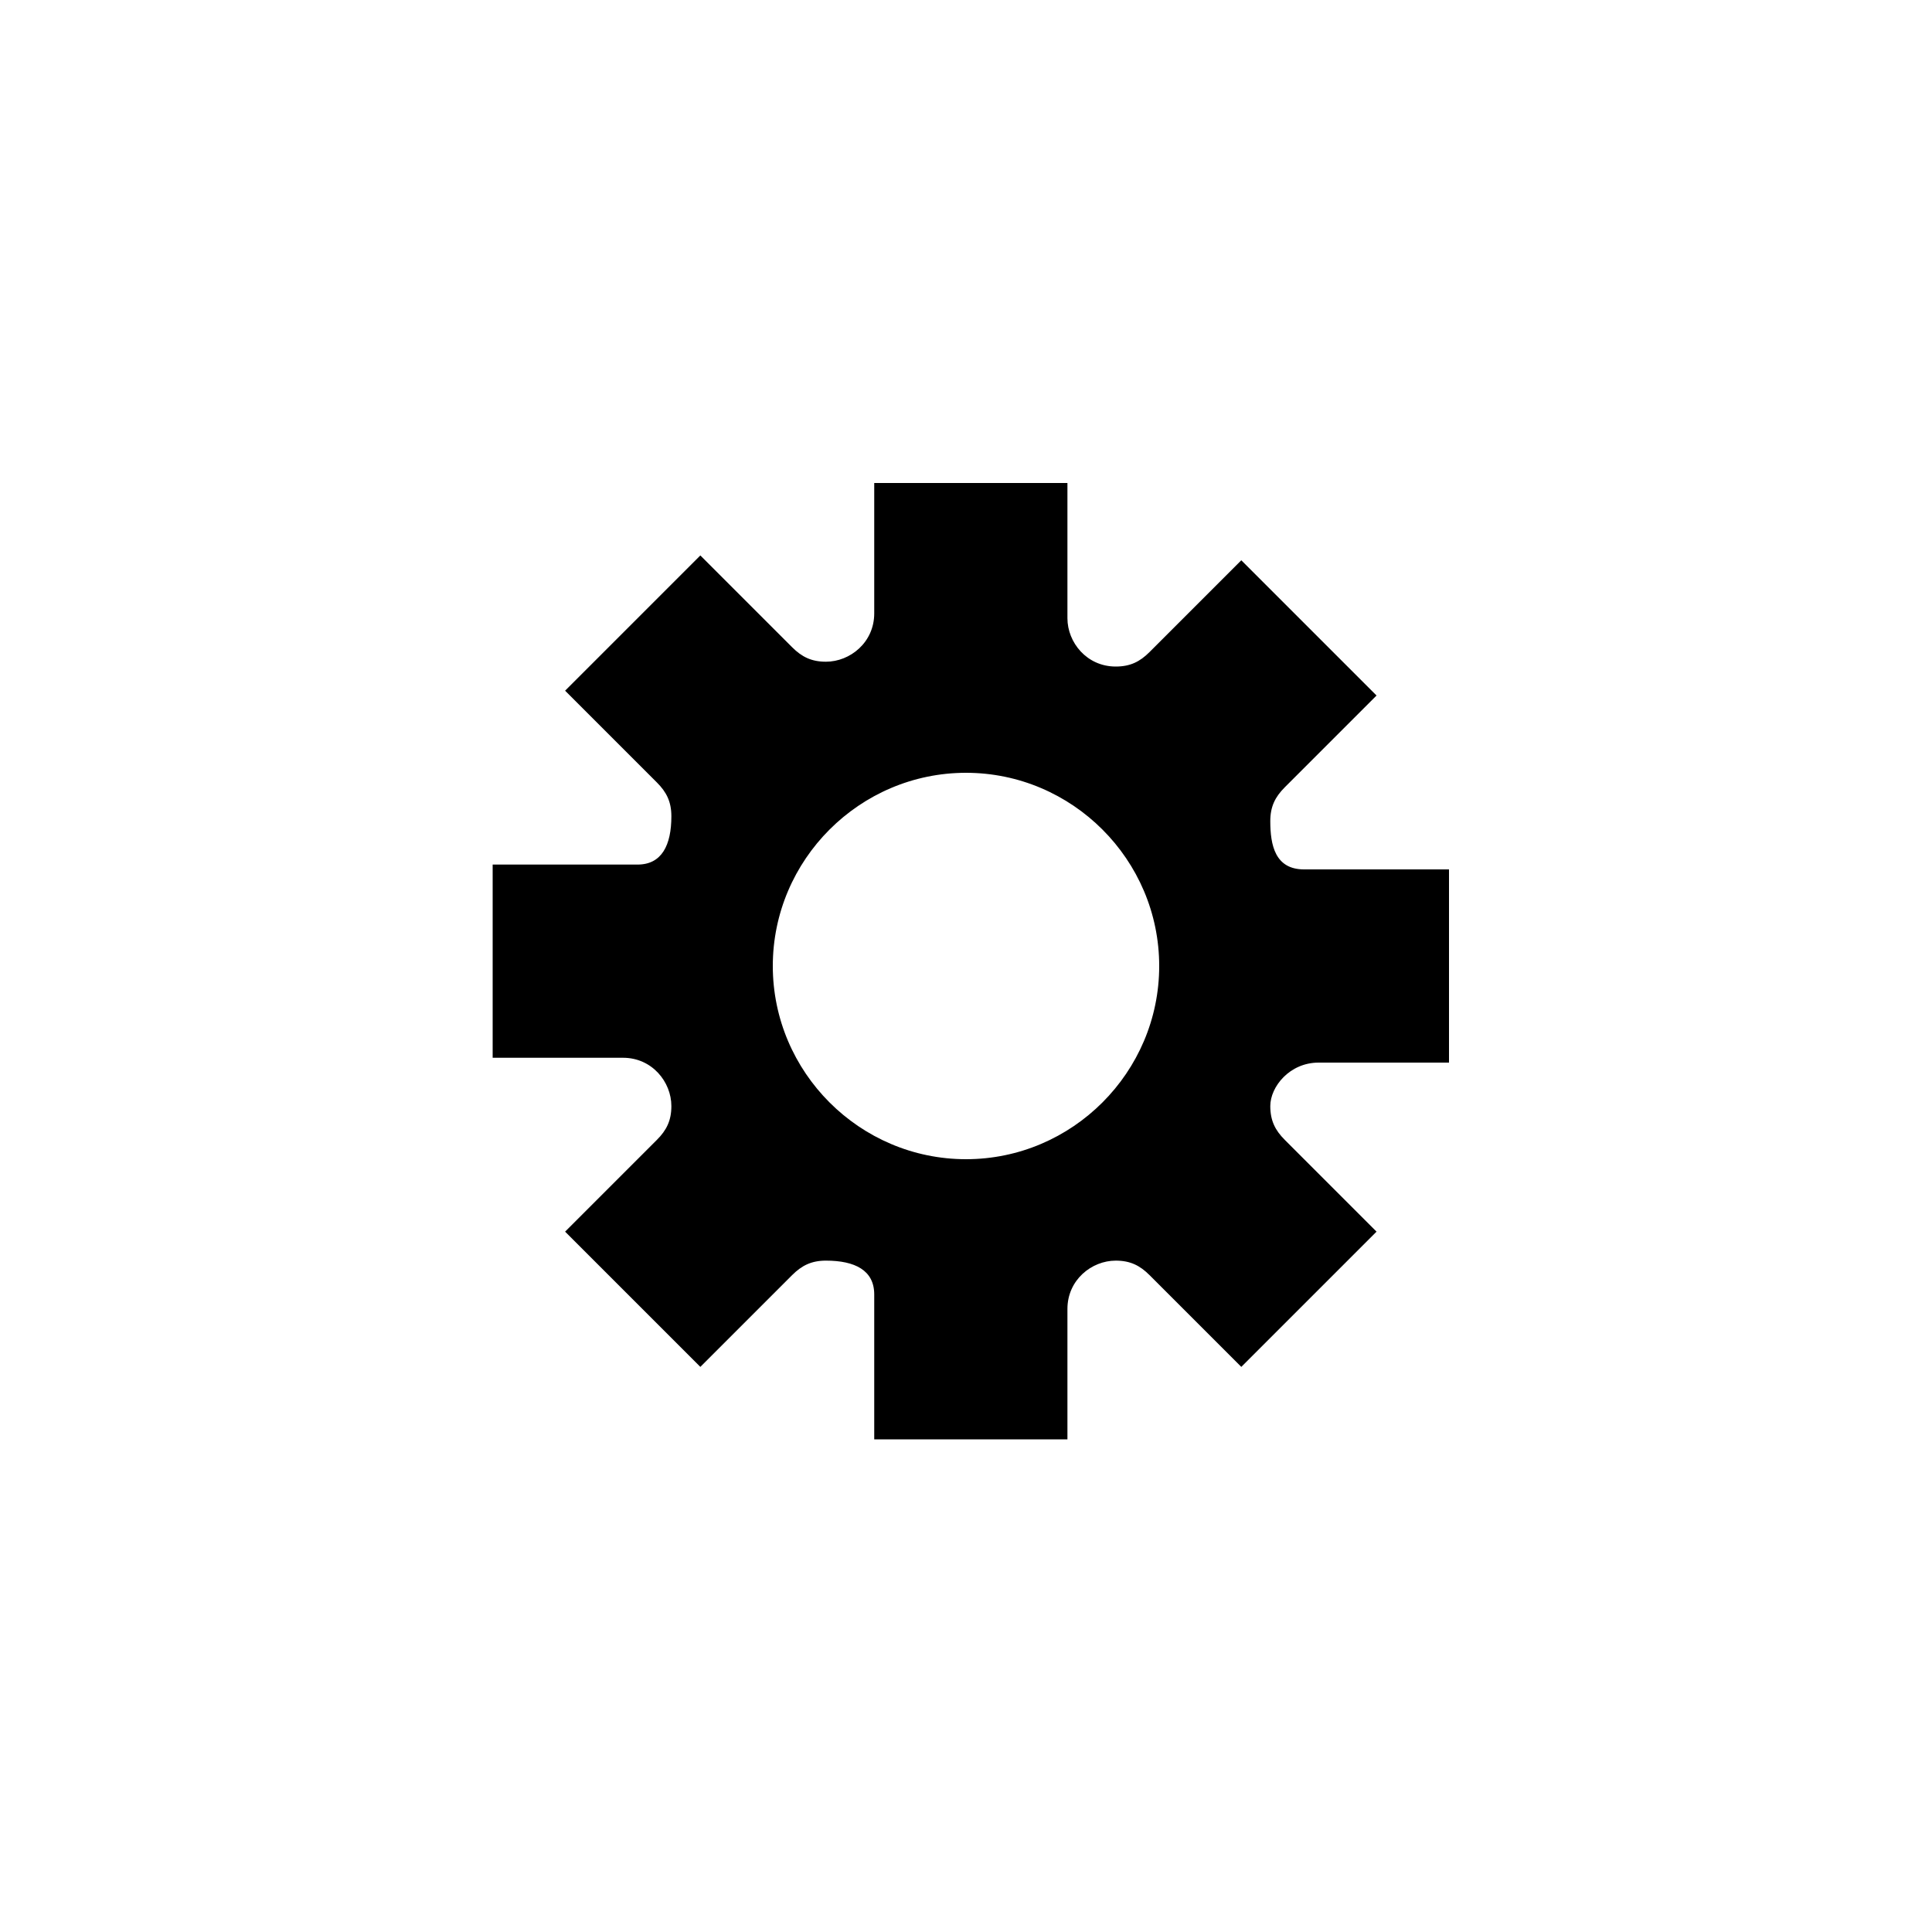
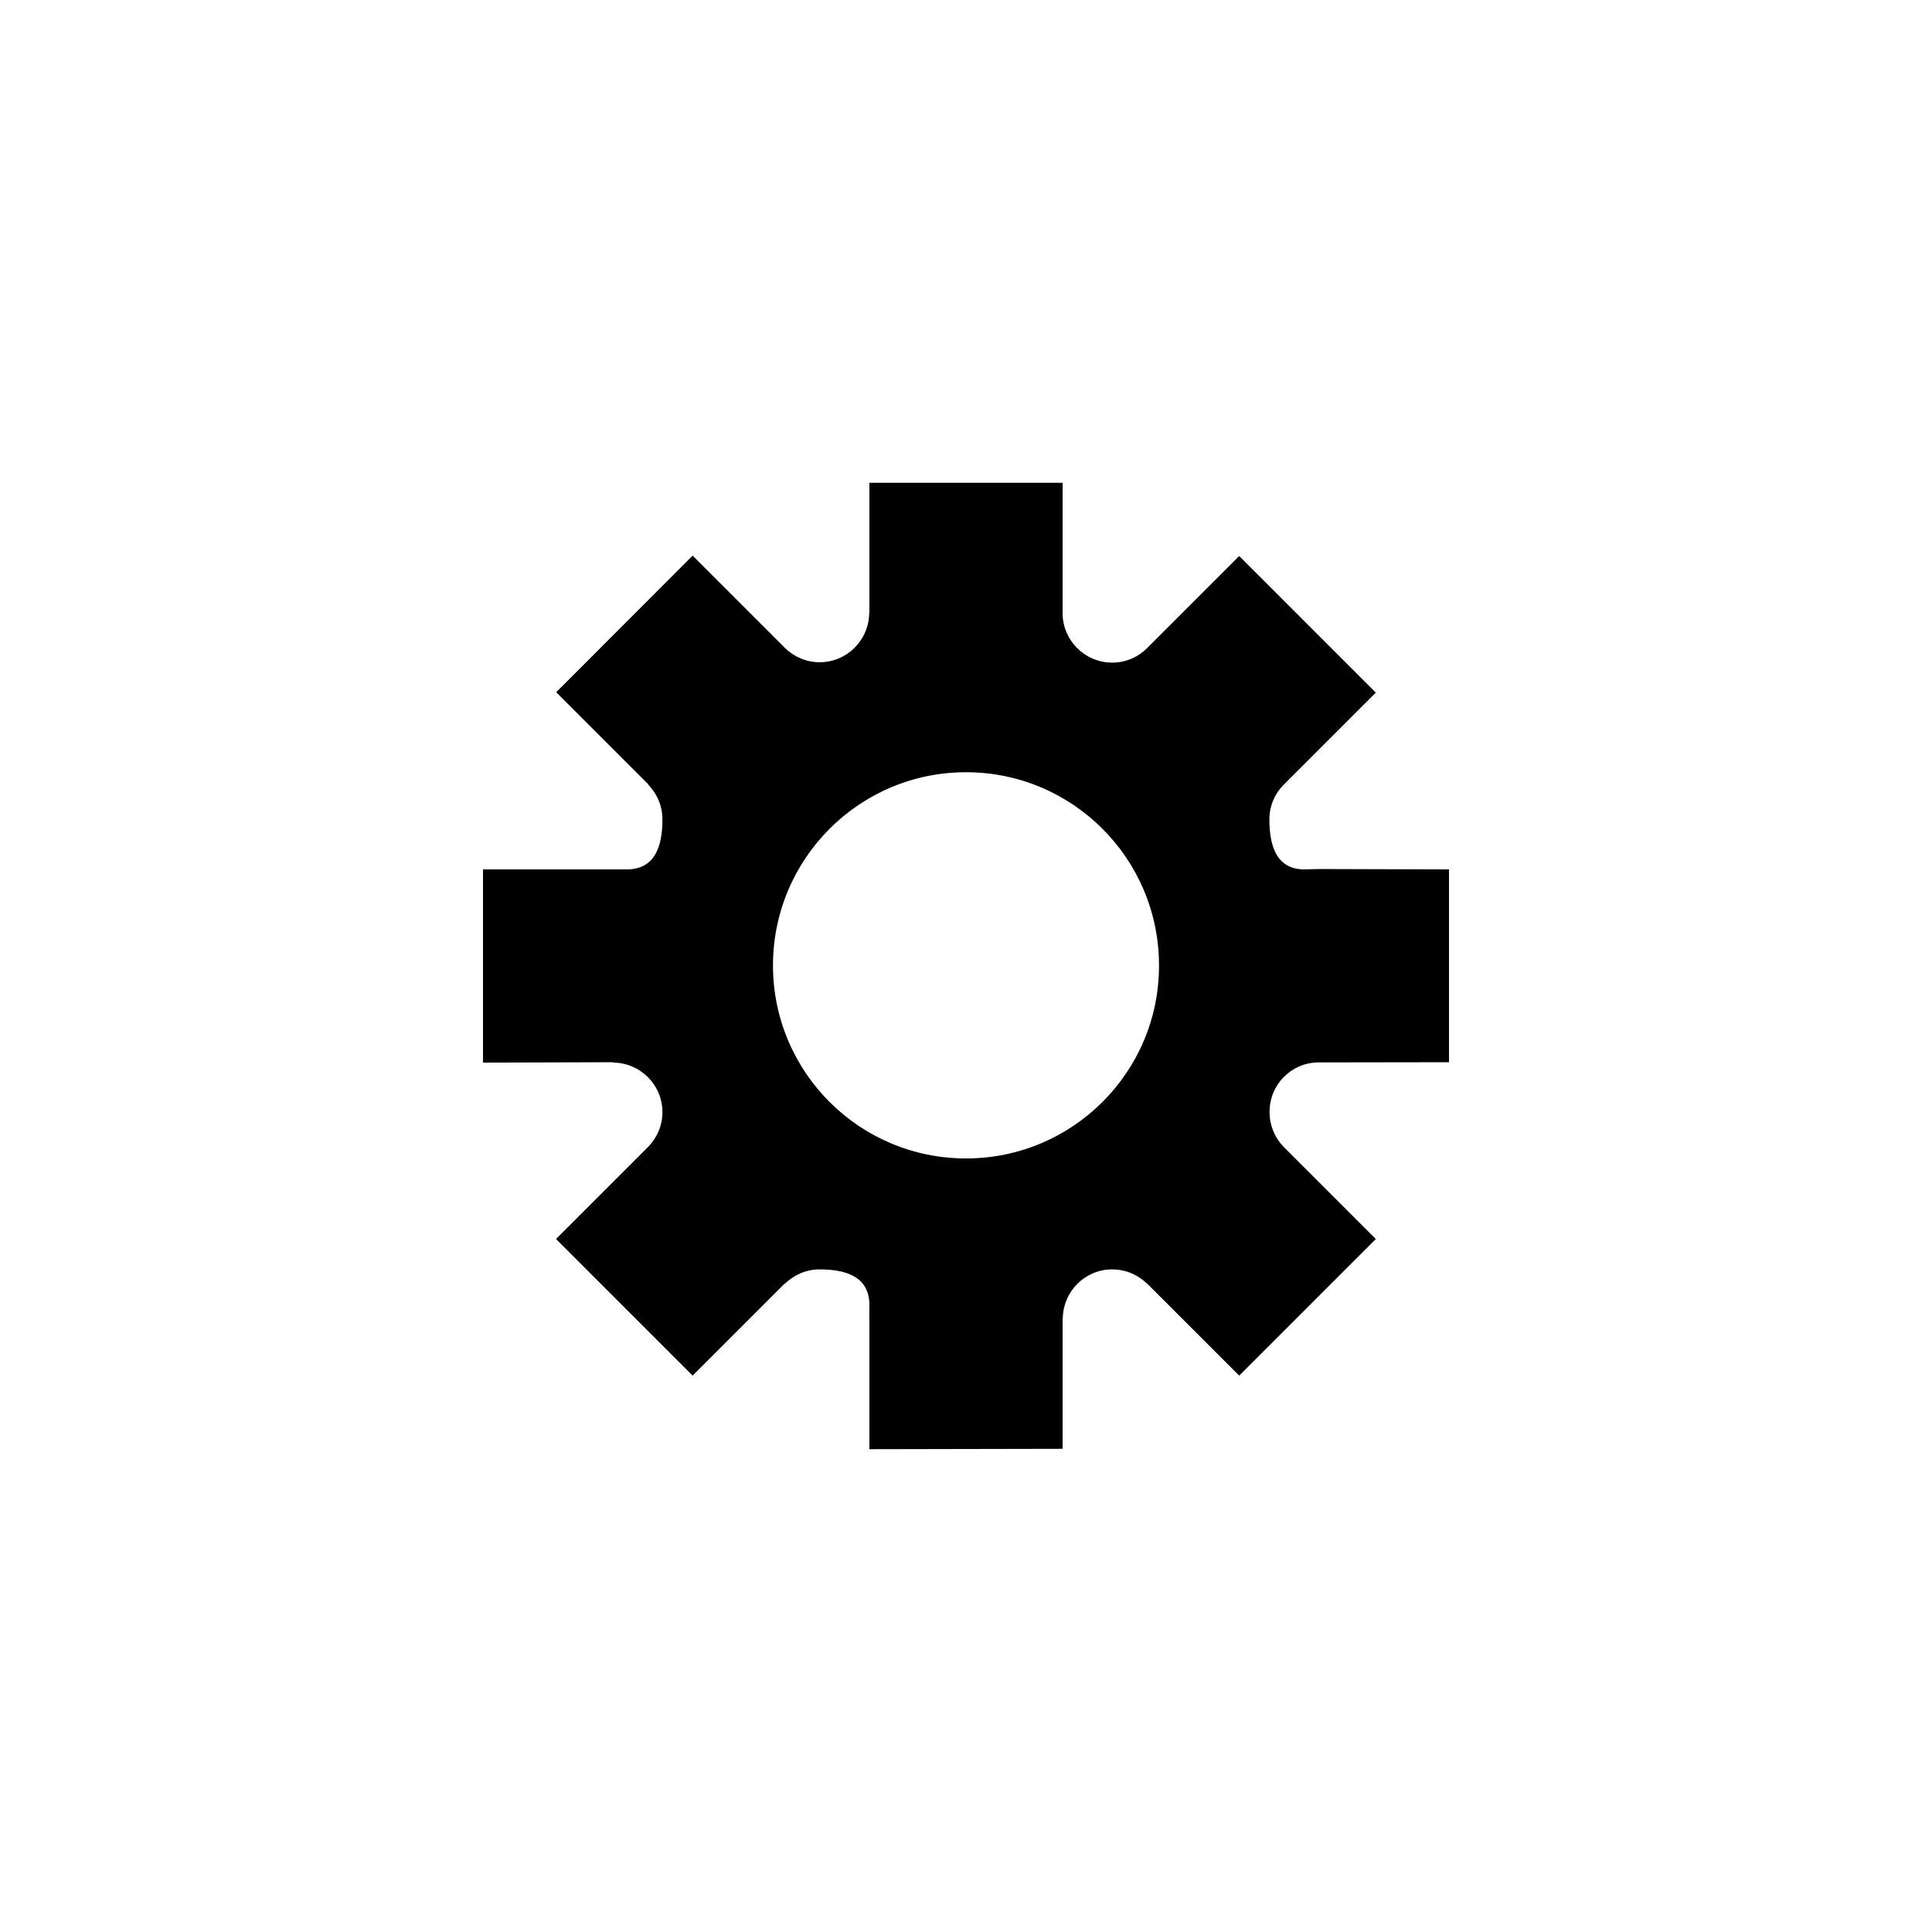
- <svg xmlns="http://www.w3.org/2000/svg" id="UPDATED_SQUARE_compound" viewBox="0 0 40 40">
-   <style>.st0{fill-rule:evenodd;clip-rule:evenodd}</style>
-   <path d="M27.3 22H30v-4h-2.7-.3c-.6 0-.7-.5-.7-1 0-.3.1-.5.3-.7l1.9-1.9-2.8-2.8-1.9 1.9c-.2.2-.4.3-.7.3-.6 0-1-.5-1-1V10h-4v2.7c0 .6-.5 1-1 1-.3 0-.5-.1-.7-.3l-1.9-1.9-2.8 2.8 1.9 1.9c.2.2.3.4.3.7 0 .6-.2 1-.7 1h-3v4h2.7c.6 0 1 .5 1 1 0 .3-.1.5-.3.7l-1.9 1.9 2.8 2.8 1.9-1.9c.2-.2.4-.3.7-.3.6 0 1 .2 1 .7v3h4v-2.7c0-.6.5-1 1-1 .3 0 .5.1.7.3l1.9 1.9 2.8-2.8-1.9-1.9c-.2-.2-.3-.4-.3-.7 0-.4.4-.9 1-.9zM20 24c-2.2 0-4-1.8-4-4s1.8-4 4-4 4 1.8 4 4-1.8 4-4 4z" />
+ <svg xmlns="http://www.w3.org/2000/svg" viewBox="0 0 1024 1024">
+   <path d="M698.8 563.1l69.2-.1V460.8l-69.1-.2-7.7.2c-14.4-.1-18.4-12-18.4-26.5 0-7.2 2.9-13.7 7.6-18.4l48.8-48.8-72.4-72.4-48.9 48.9c-4.7 4.7-11.2 7.6-18.4 7.6-14.5 0-26.2-11.7-26.3-26.1v-69.2H460.8v68.9h-.1c-.1 14.5-11.8 26.2-26.3 26.2-7.1 0-13.5-2.9-18.2-7.4l-49.1-49.1-72.3 72.4 48.8 48.8s0 .1-.1.1c4.7 4.8 7.6 11.3 7.6 18.5 0 14.4-4 26.2-18.4 26.5H256v102.4l69-.2v.2c14.4.1 26.1 11.8 26.1 26.3 0 7.1-2.9 13.5-7.4 18.2l-49 49 72.4 72.4 48.8-48.8s.1 0 .1.1c4.7-4.6 11.2-7.6 18.4-7.6 14.4 0 26.2 4.1 26.4 18.5 0 0-.1 7.5 0 7.5v69.3l102.4-.2v-69.1h.1c.2-14.4 11.8-26 26.2-26 7.2 0 13.6 2.9 18.4 7.5h.1l48.8 48.8 72.4-72.4-48.8-48.8c-4.6-4.7-7.5-11.2-7.5-18.4-.1-14.6 11.5-26.3 25.9-26.4zM512 614c-56.5 0-102.3-45.8-102.3-102.3S455.5 409.3 512 409.3s102.3 45.8 102.3 102.4C614.4 568.2 568.5 614 512 614z" />
</svg>
